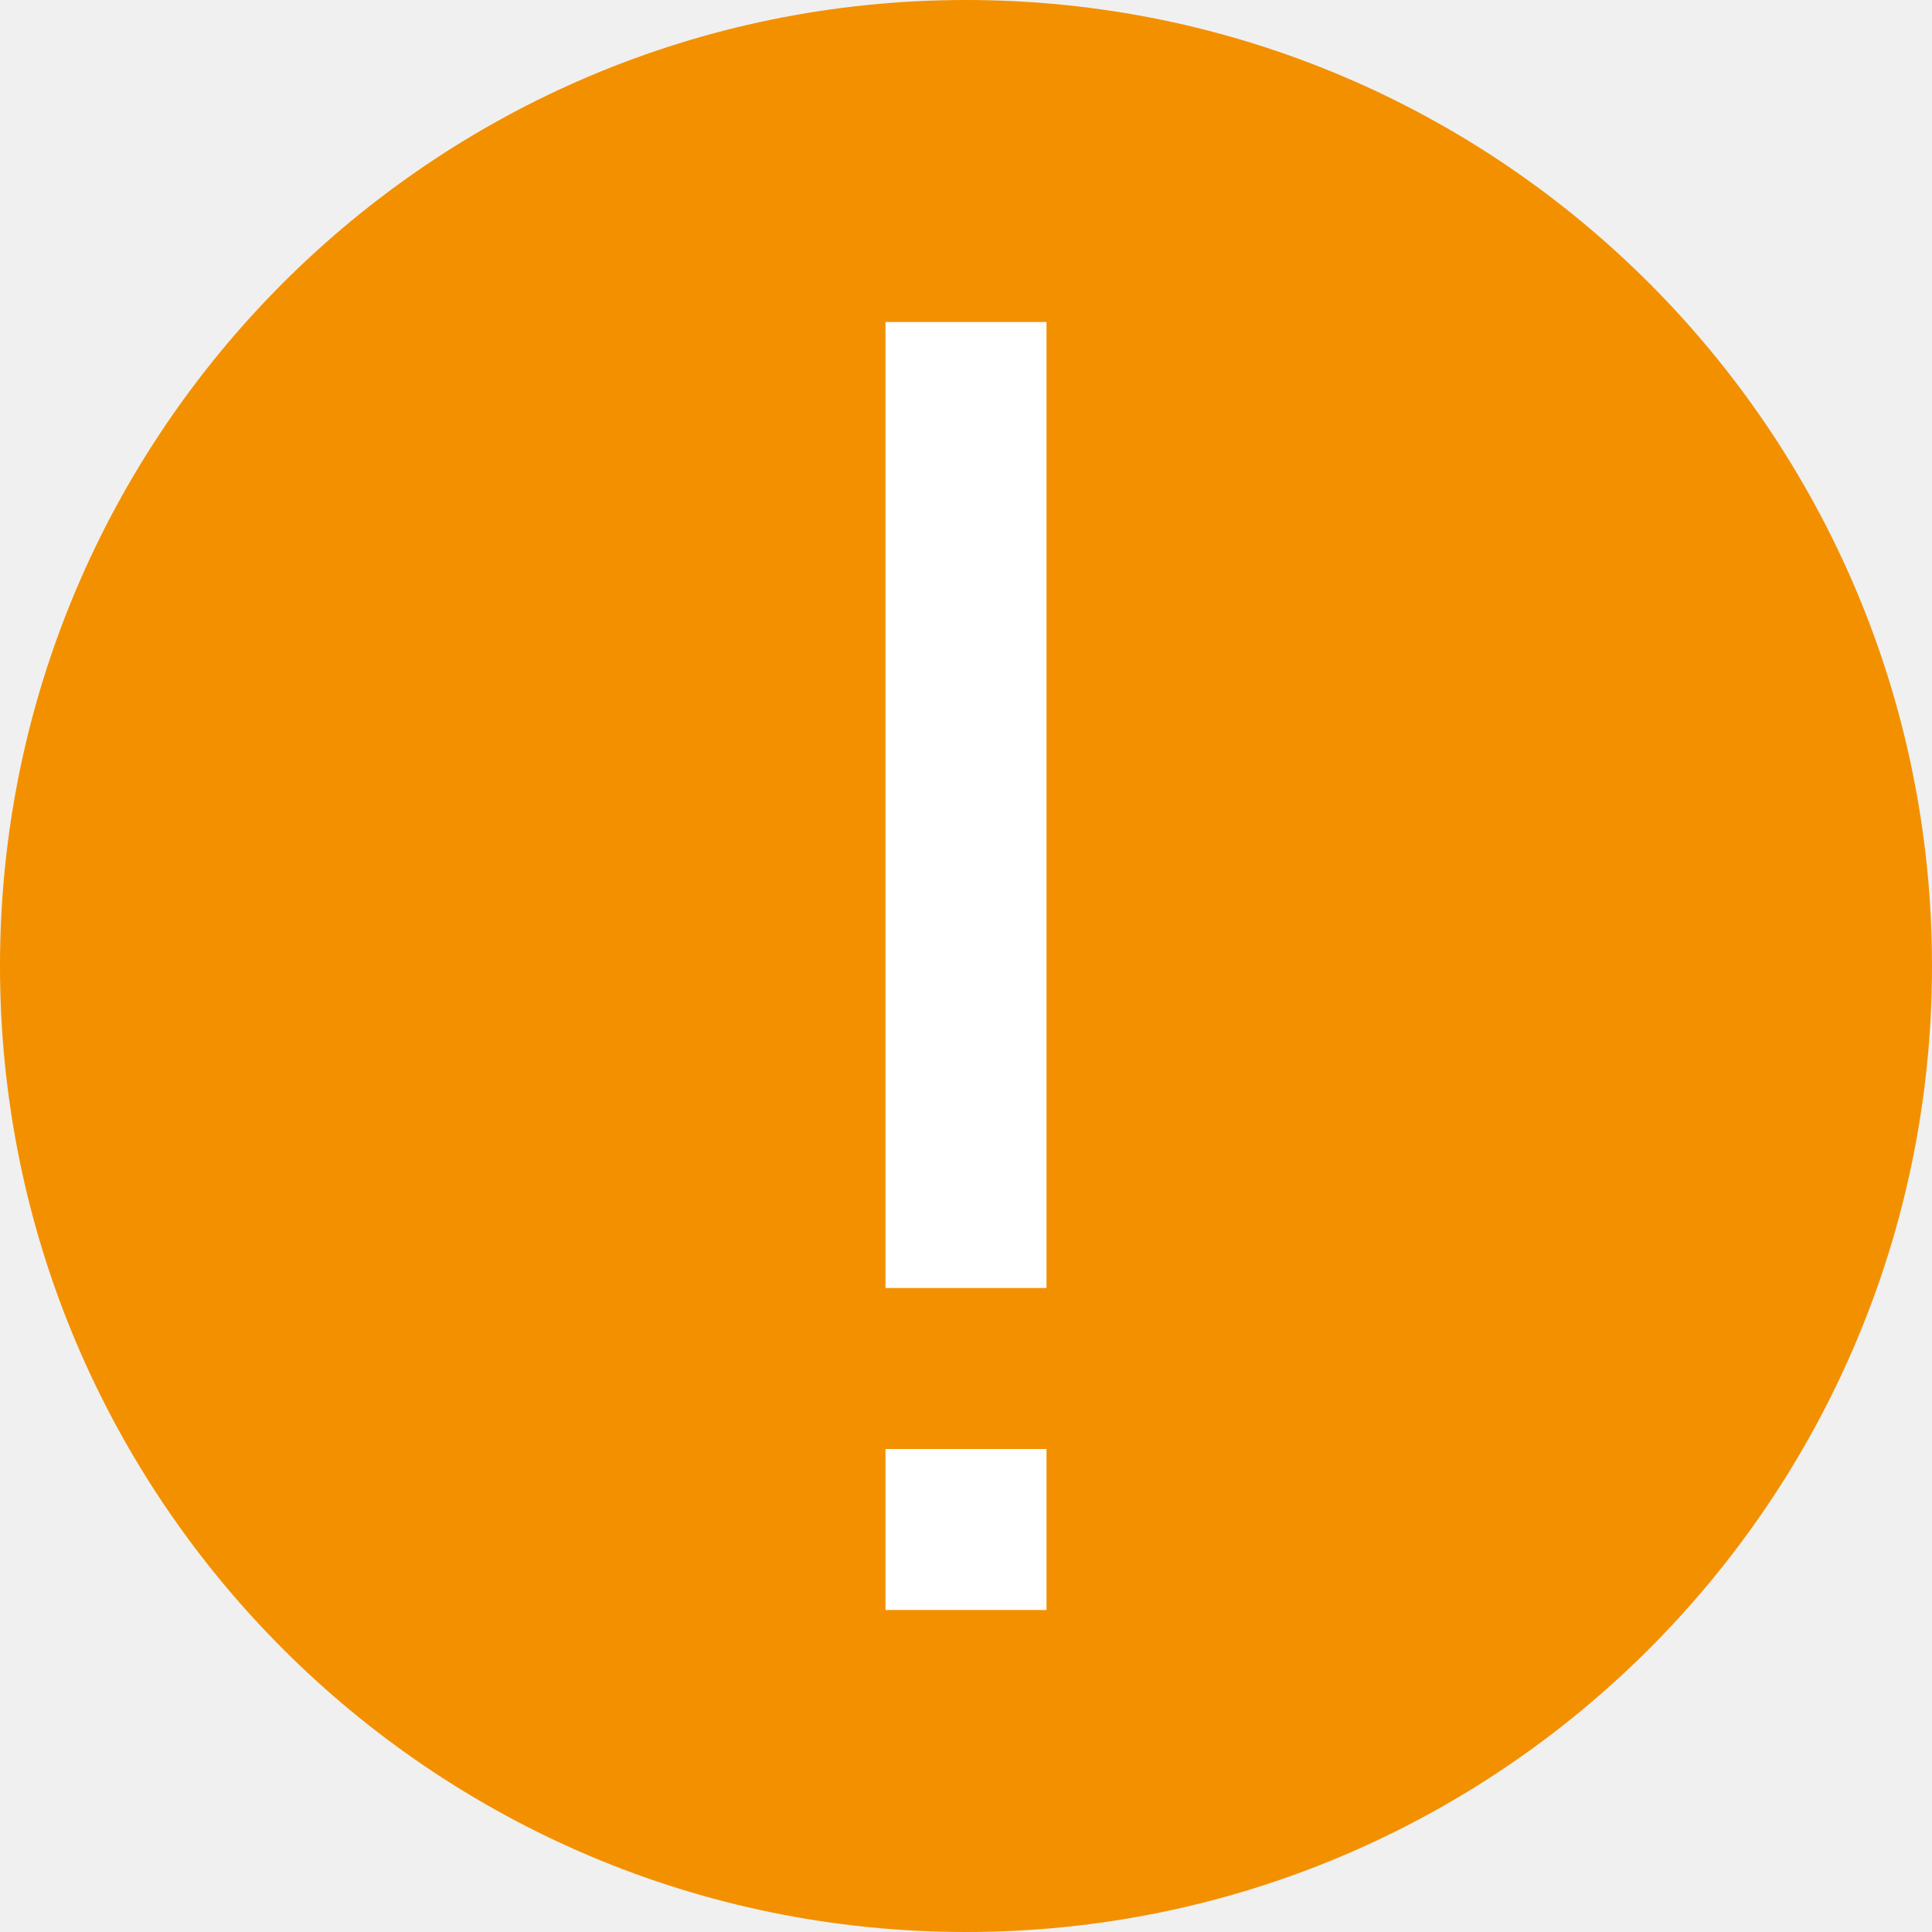
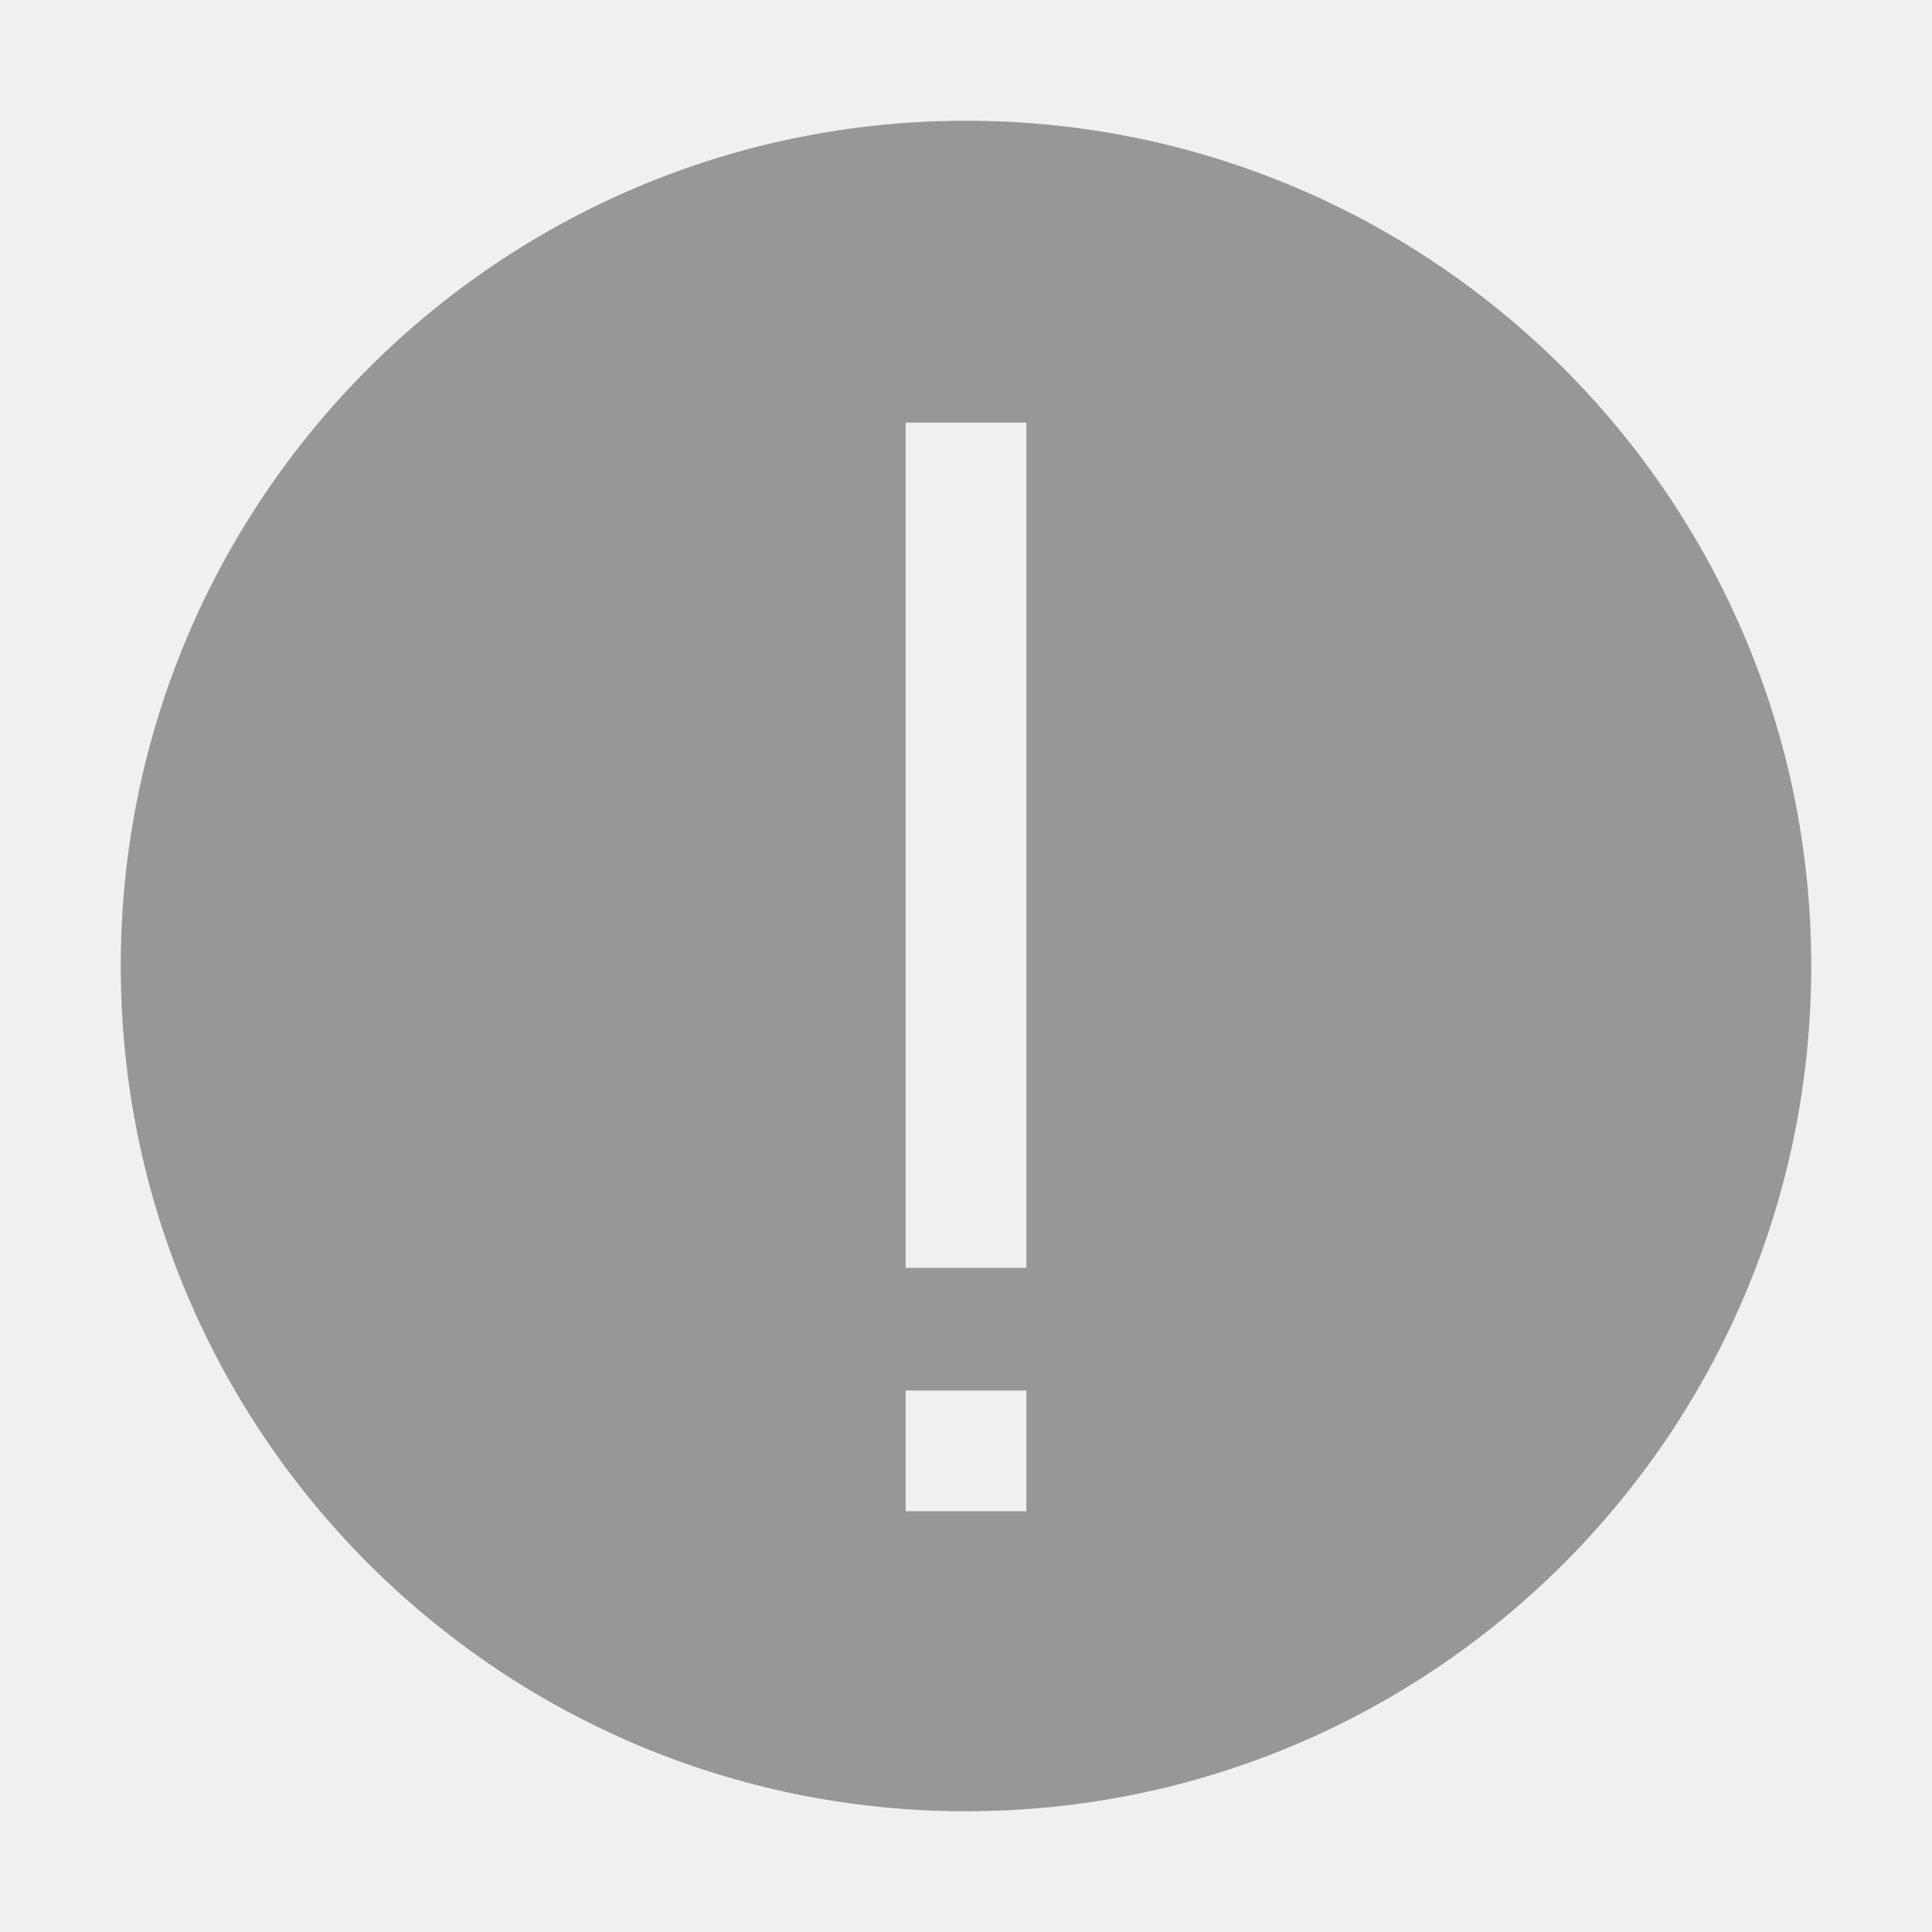
- <svg xmlns="http://www.w3.org/2000/svg" width="36px" height="36px" viewBox="0 0 36 36" version="1.1">
-   <g id="弹窗/提示" stroke="none" stroke-width="1" fill="none" fill-rule="evenodd">
-     <g id="Page-1">
-       <path d="M36,18 C36,27.939 27.939,36 18,36 C8.061,36 0,27.939 0,18 C0,8.061 8.061,0 18,0 C27.939,0 36,8.061 36,18" id="Fill-1" fill="#F39000" />
-       <line x1="18" y1="6" x2="18" y2="24" id="Stroke-3" stroke="#FFFFFF" stroke-width="3" />
-       <line x1="18" y1="27" x2="18" y2="30" id="Stroke-5" stroke="#FFFFFF" stroke-width="3" />
-     </g>
+ <svg xmlns="http://www.w3.org/2000/svg" width="1024px" height="1024px" viewBox="0 0 1024 1024" version="1.1">
+   <g id="警告提示/警告" stroke="none" stroke-width="1" fill="none" fill-rule="evenodd">
+     <path d="M512,64 C759.371,64 960,264.629 960,512 C960,759.371 759.371,960 512,960 C264.629,960 64,759.371 64,512 C64,264.629 264.629,64 512,64 Z M544,737 L480,737 L480,801 L544,801 L544,737 Z M544,224 L480,224 L480,672 L544,672 L544,224 Z" id="形状结合" fill="#979797" />
  </g>
</svg>
